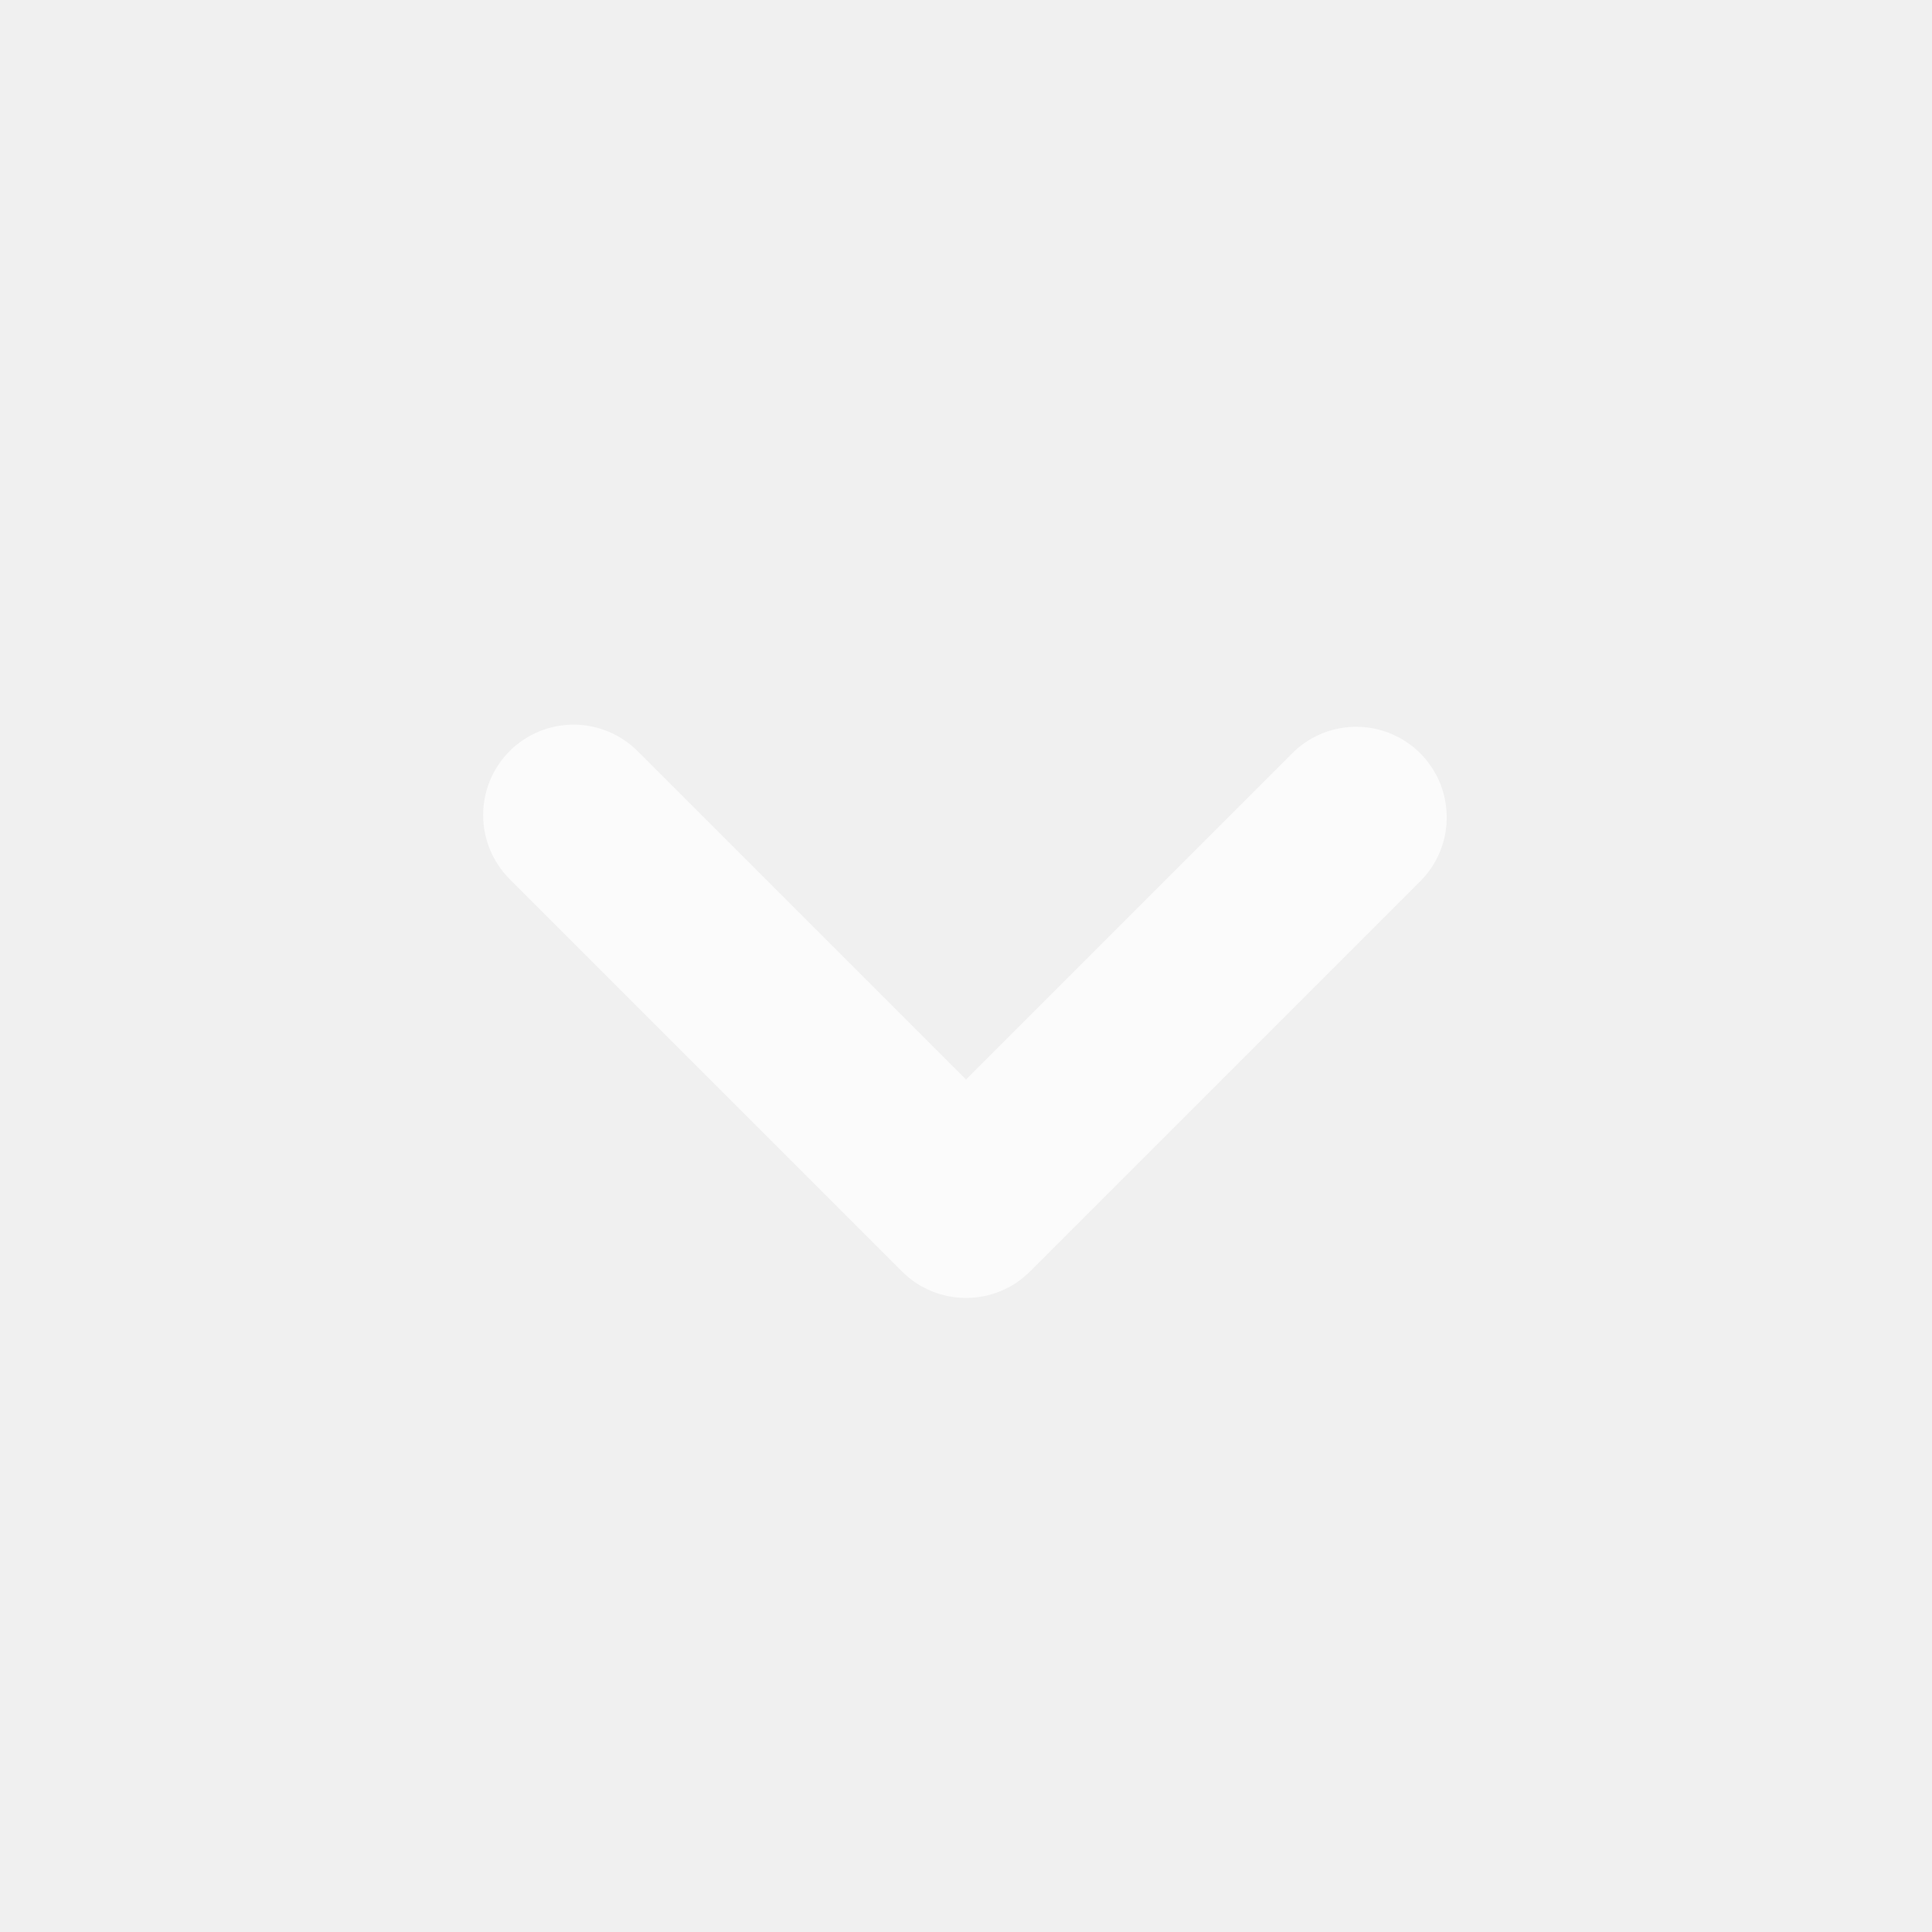
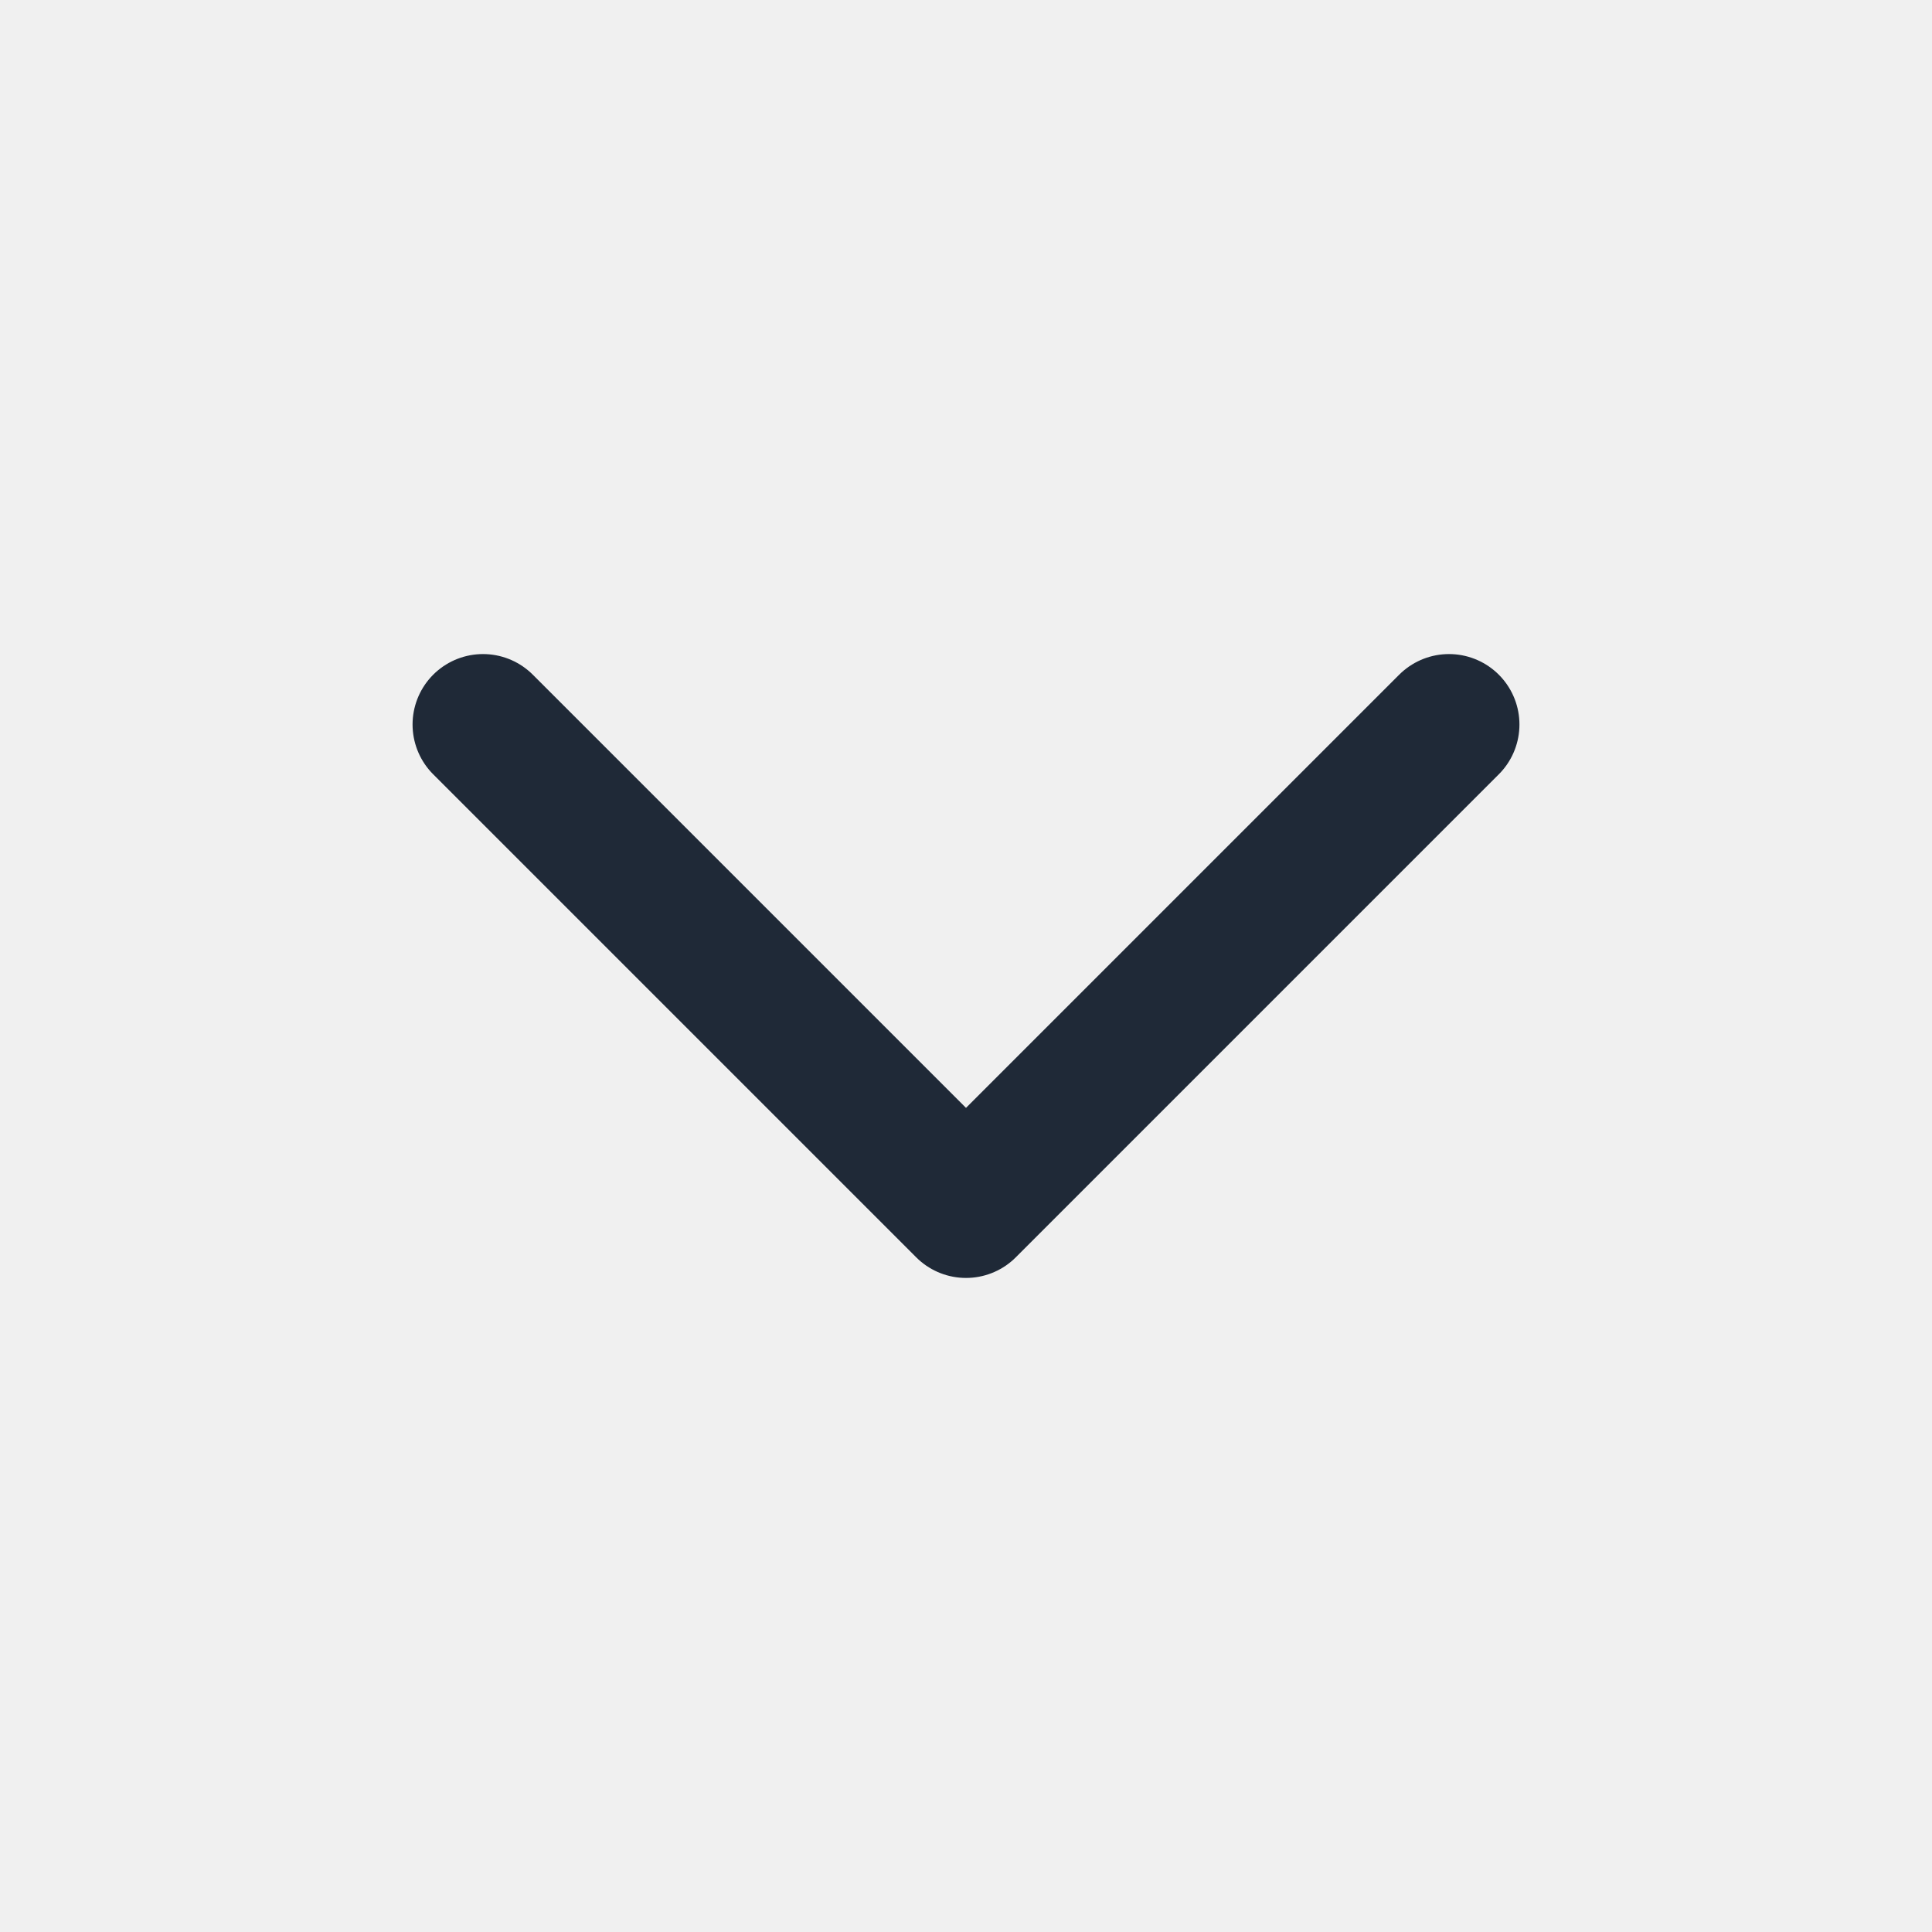
- <svg xmlns="http://www.w3.org/2000/svg" width="16" height="16" viewBox="0 0 16 16" fill="none">
-   <path fill-rule="evenodd" clip-rule="evenodd" d="M4.22 6.22C4.361 6.08 4.551 6.001 4.75 6.001C4.949 6.001 5.14 6.08 5.28 6.22L8 8.94L10.72 6.22C10.862 6.088 11.05 6.015 11.245 6.019C11.439 6.022 11.624 6.101 11.762 6.238C11.899 6.376 11.978 6.561 11.981 6.755C11.985 6.95 11.913 7.138 11.78 7.28L8.53 10.53C8.39 10.671 8.199 10.749 8 10.749C7.801 10.749 7.611 10.671 7.47 10.53L4.22 7.28C4.08 7.139 4.001 6.949 4.001 6.75C4.001 6.551 4.08 6.361 4.22 6.22Z" fill="white" fill-opacity="0.7" />
+ <svg xmlns="http://www.w3.org/2000/svg" width="24" height="24" viewBox="0 0 24 24" fill="none" stroke="#1f2937" stroke-width="1.75" stroke-linecap="round" stroke-linejoin="round">
+   <polyline points="6 9 12 15 18 9" />
</svg>
